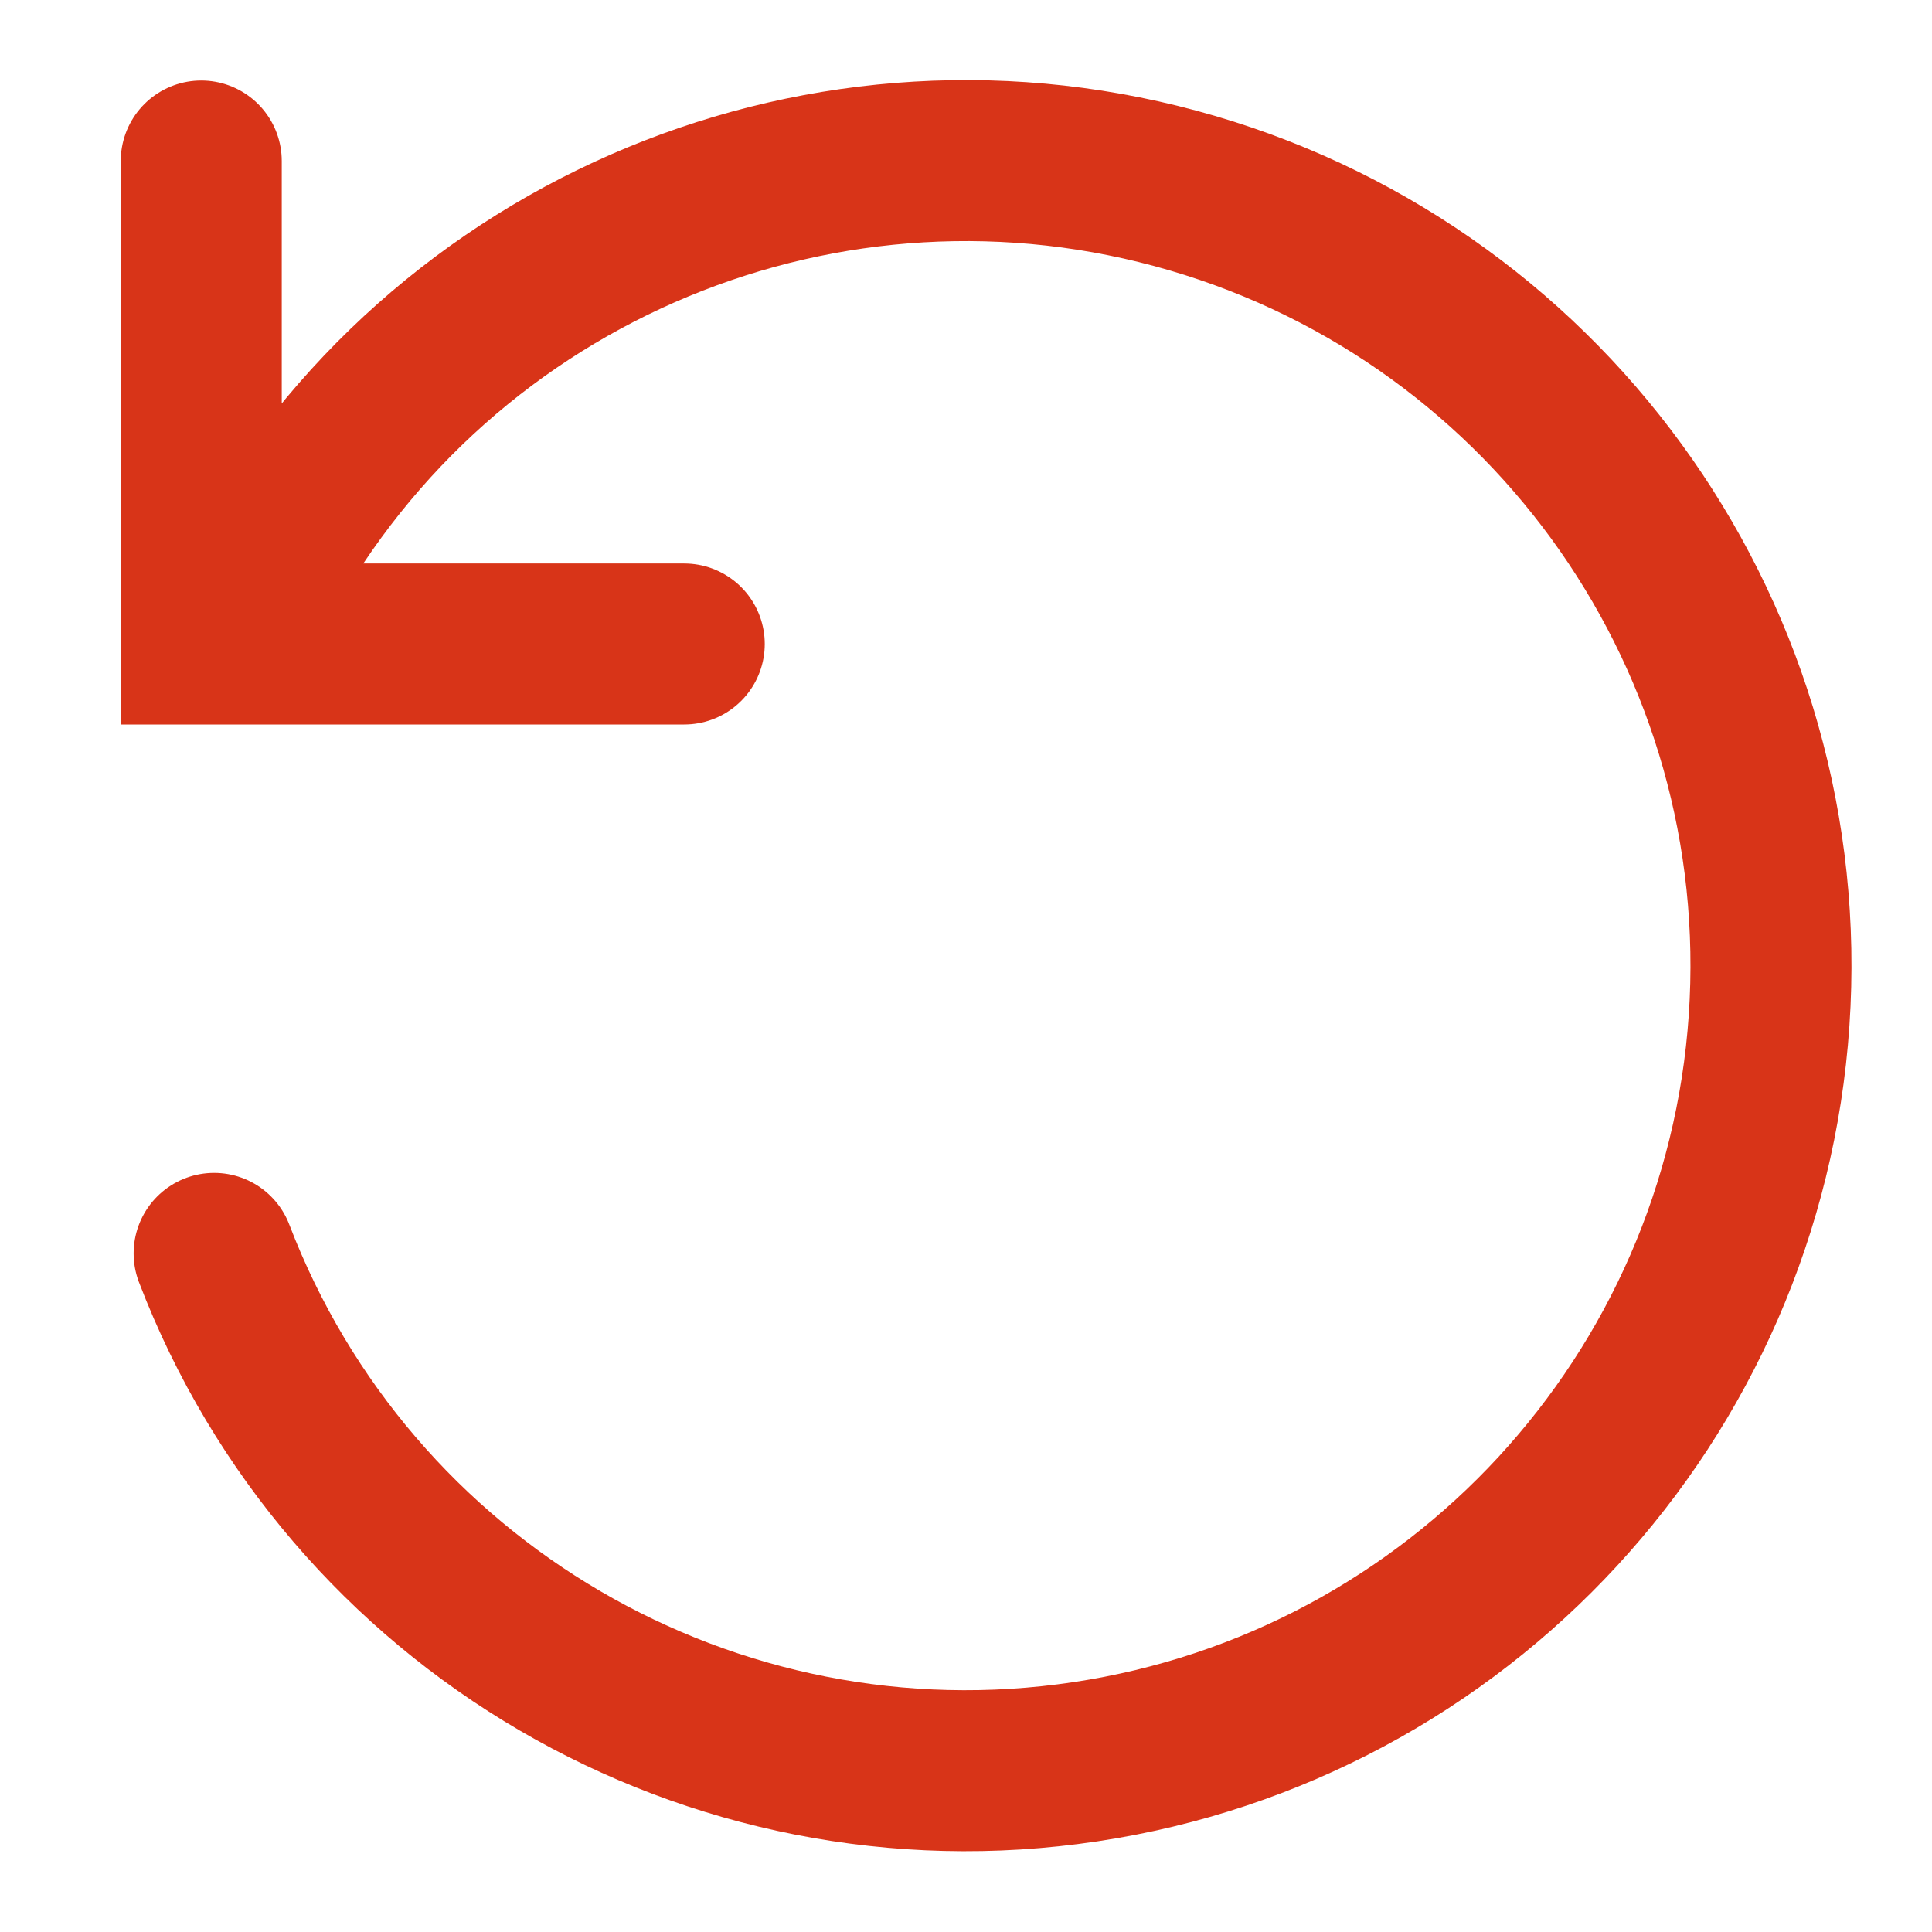
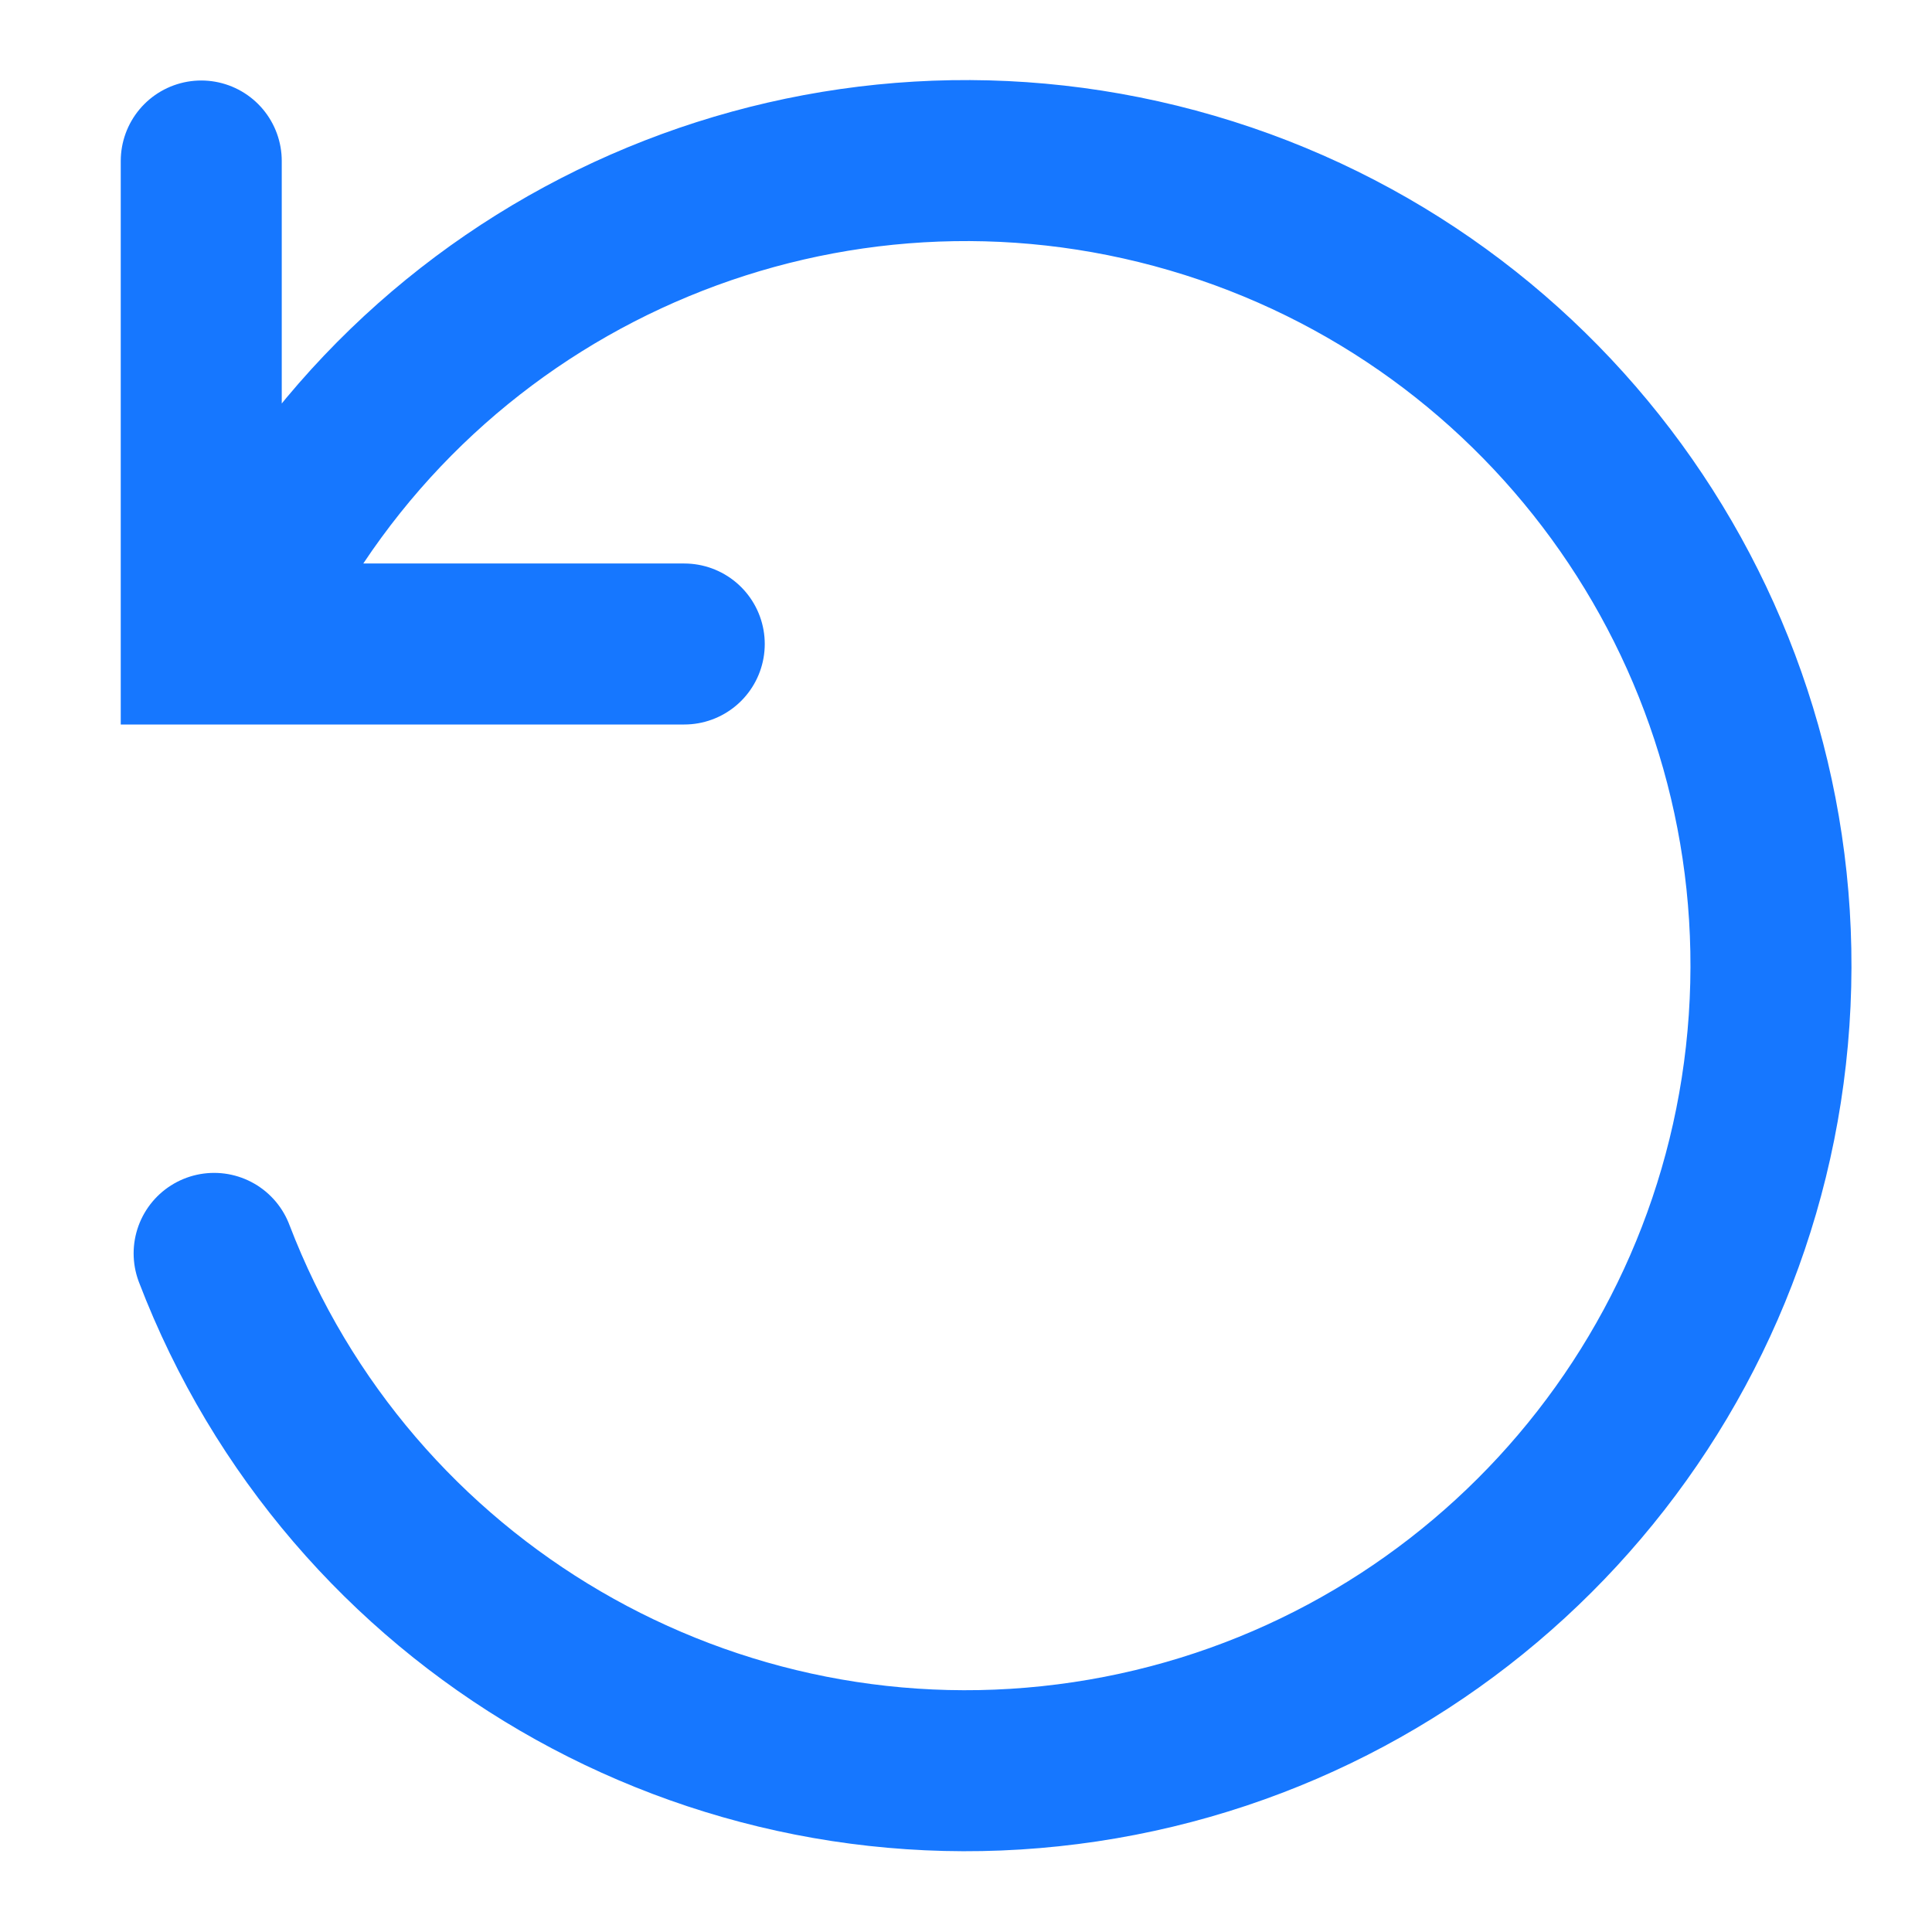
- <svg xmlns="http://www.w3.org/2000/svg" width="61" height="61" viewBox="0 0 24 24" fill="none" stroke="#d83418" stroke-width="2" stroke-linecap="round" stroke-linejoin="arcs">
+ <svg xmlns="http://www.w3.org/2000/svg" width="50" height="50" viewBox="0 0 24 24" fill="none" stroke="#1677ff" stroke-width="2" stroke-linecap="round" stroke-linejoin="arcs">
  <path d="M2.5 2v6h6M2.66 15.57a10 10 0 1 0 .57-8.38" />
</svg>
